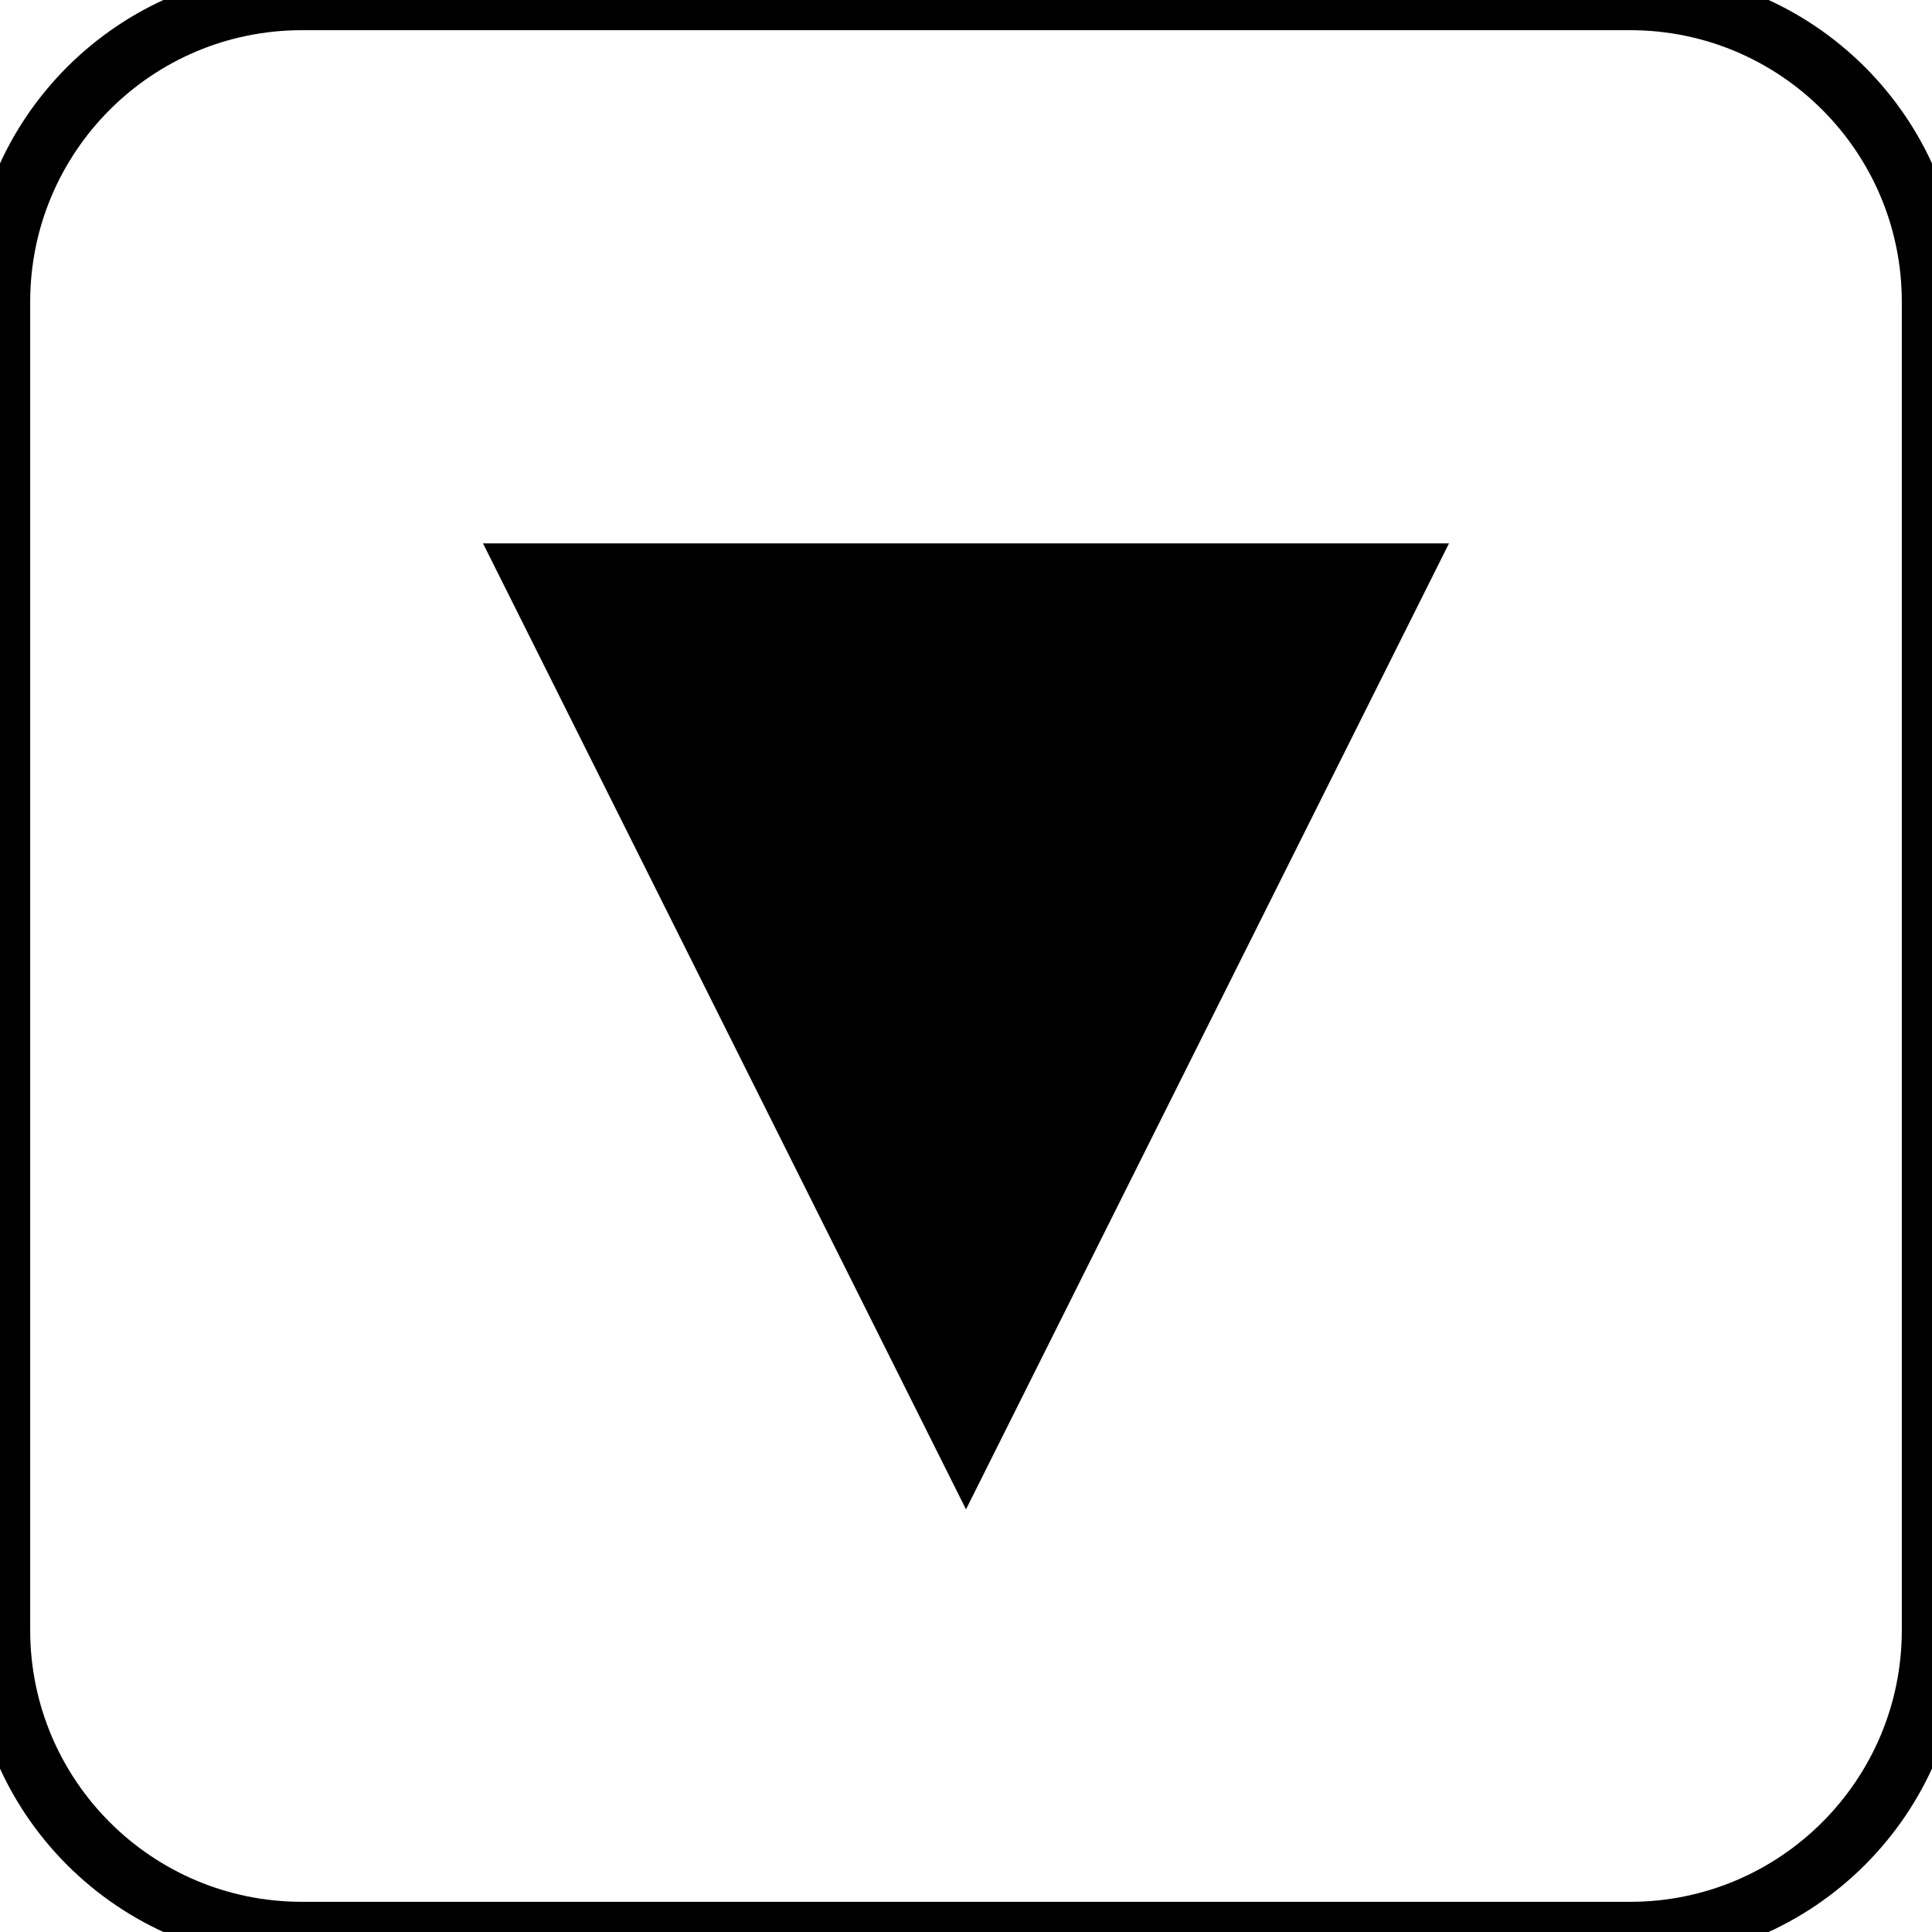
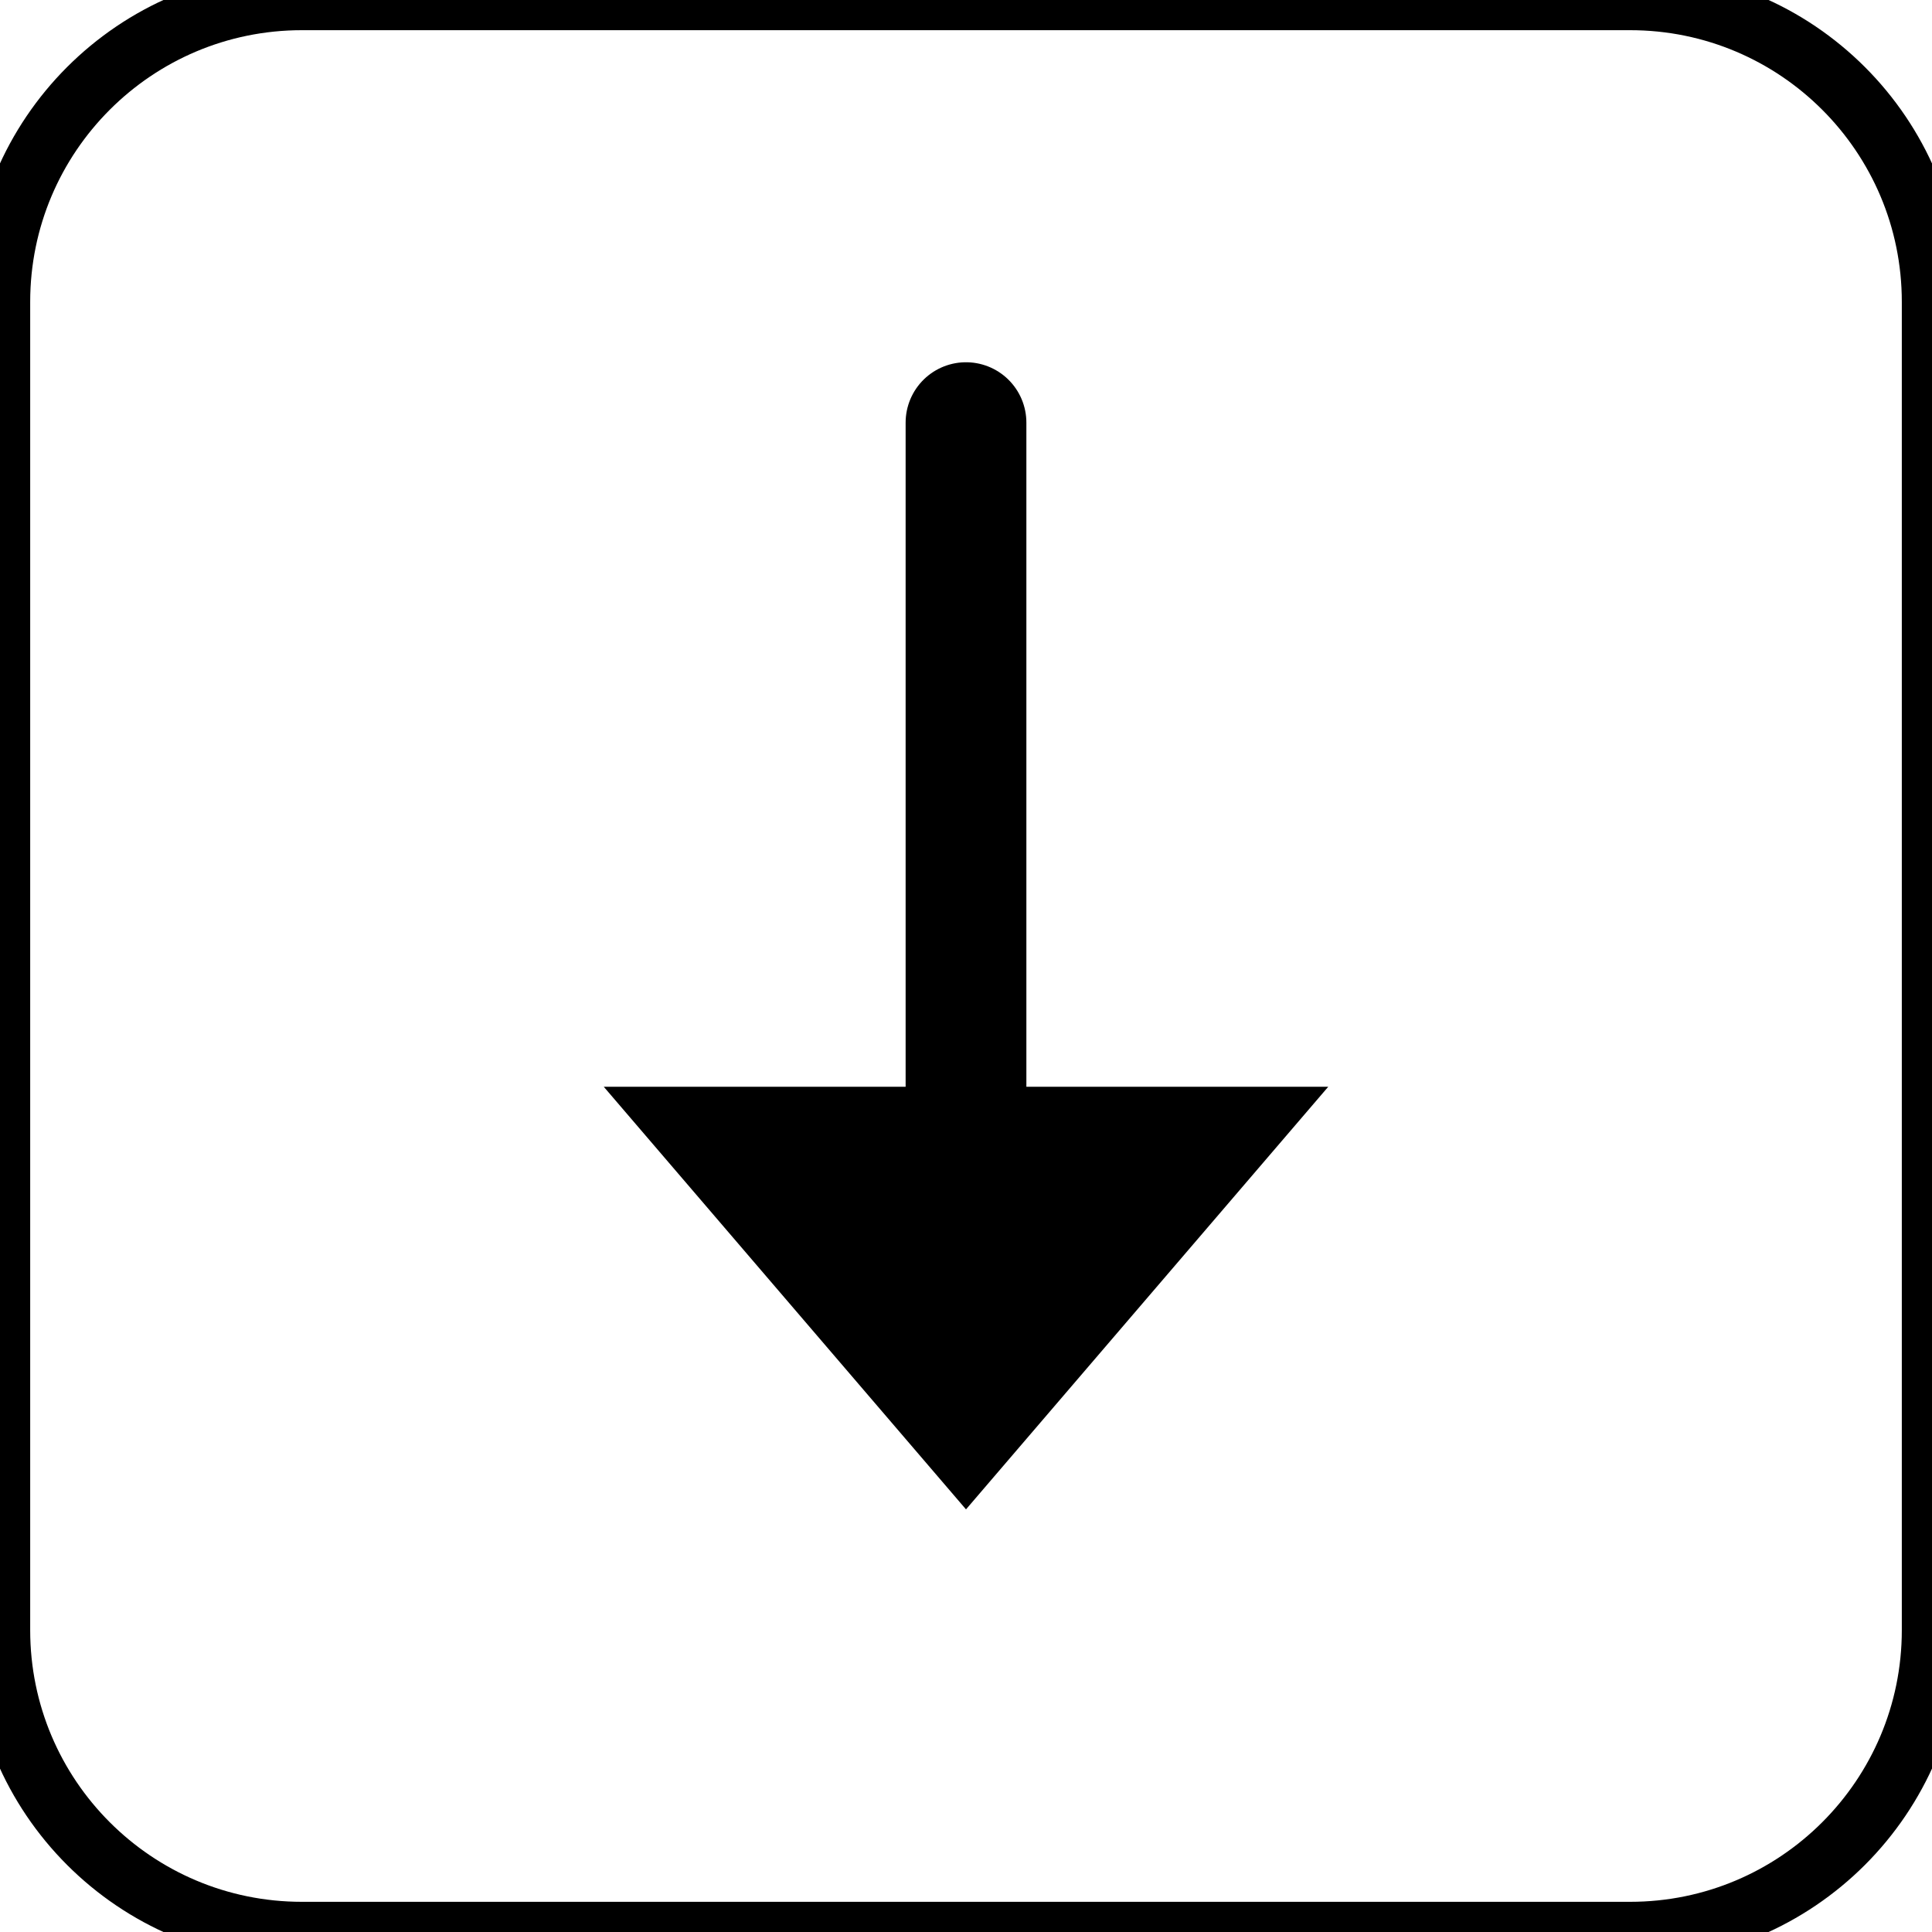
<svg xmlns="http://www.w3.org/2000/svg" width="32" height="32">
  <style>
    rect.border {
        fill:none;
        stroke:black;
        stroke-width:1;
    }
+     line {
+         stroke:black;
+         stroke-width:2;
+         stroke-linecap:round;
+         stroke-linejoin:round;
+     }
+     polyline {
+         fill:none;
+         stroke:black;
+         stroke-width:2;
+         stroke-linecap:round;
+         stroke-linejoin:round;
+     }
  </style>
  <rect class="border" x="0" y="0" width="32" height="32" rx="5" />
-   <polygon points="8 9, 16 25, 24 9" />
+   <polygon points="10 18, 16 25, 22 18" />
+   <line x1="16" y1="7" x2="16" y2="18" />
</svg>
